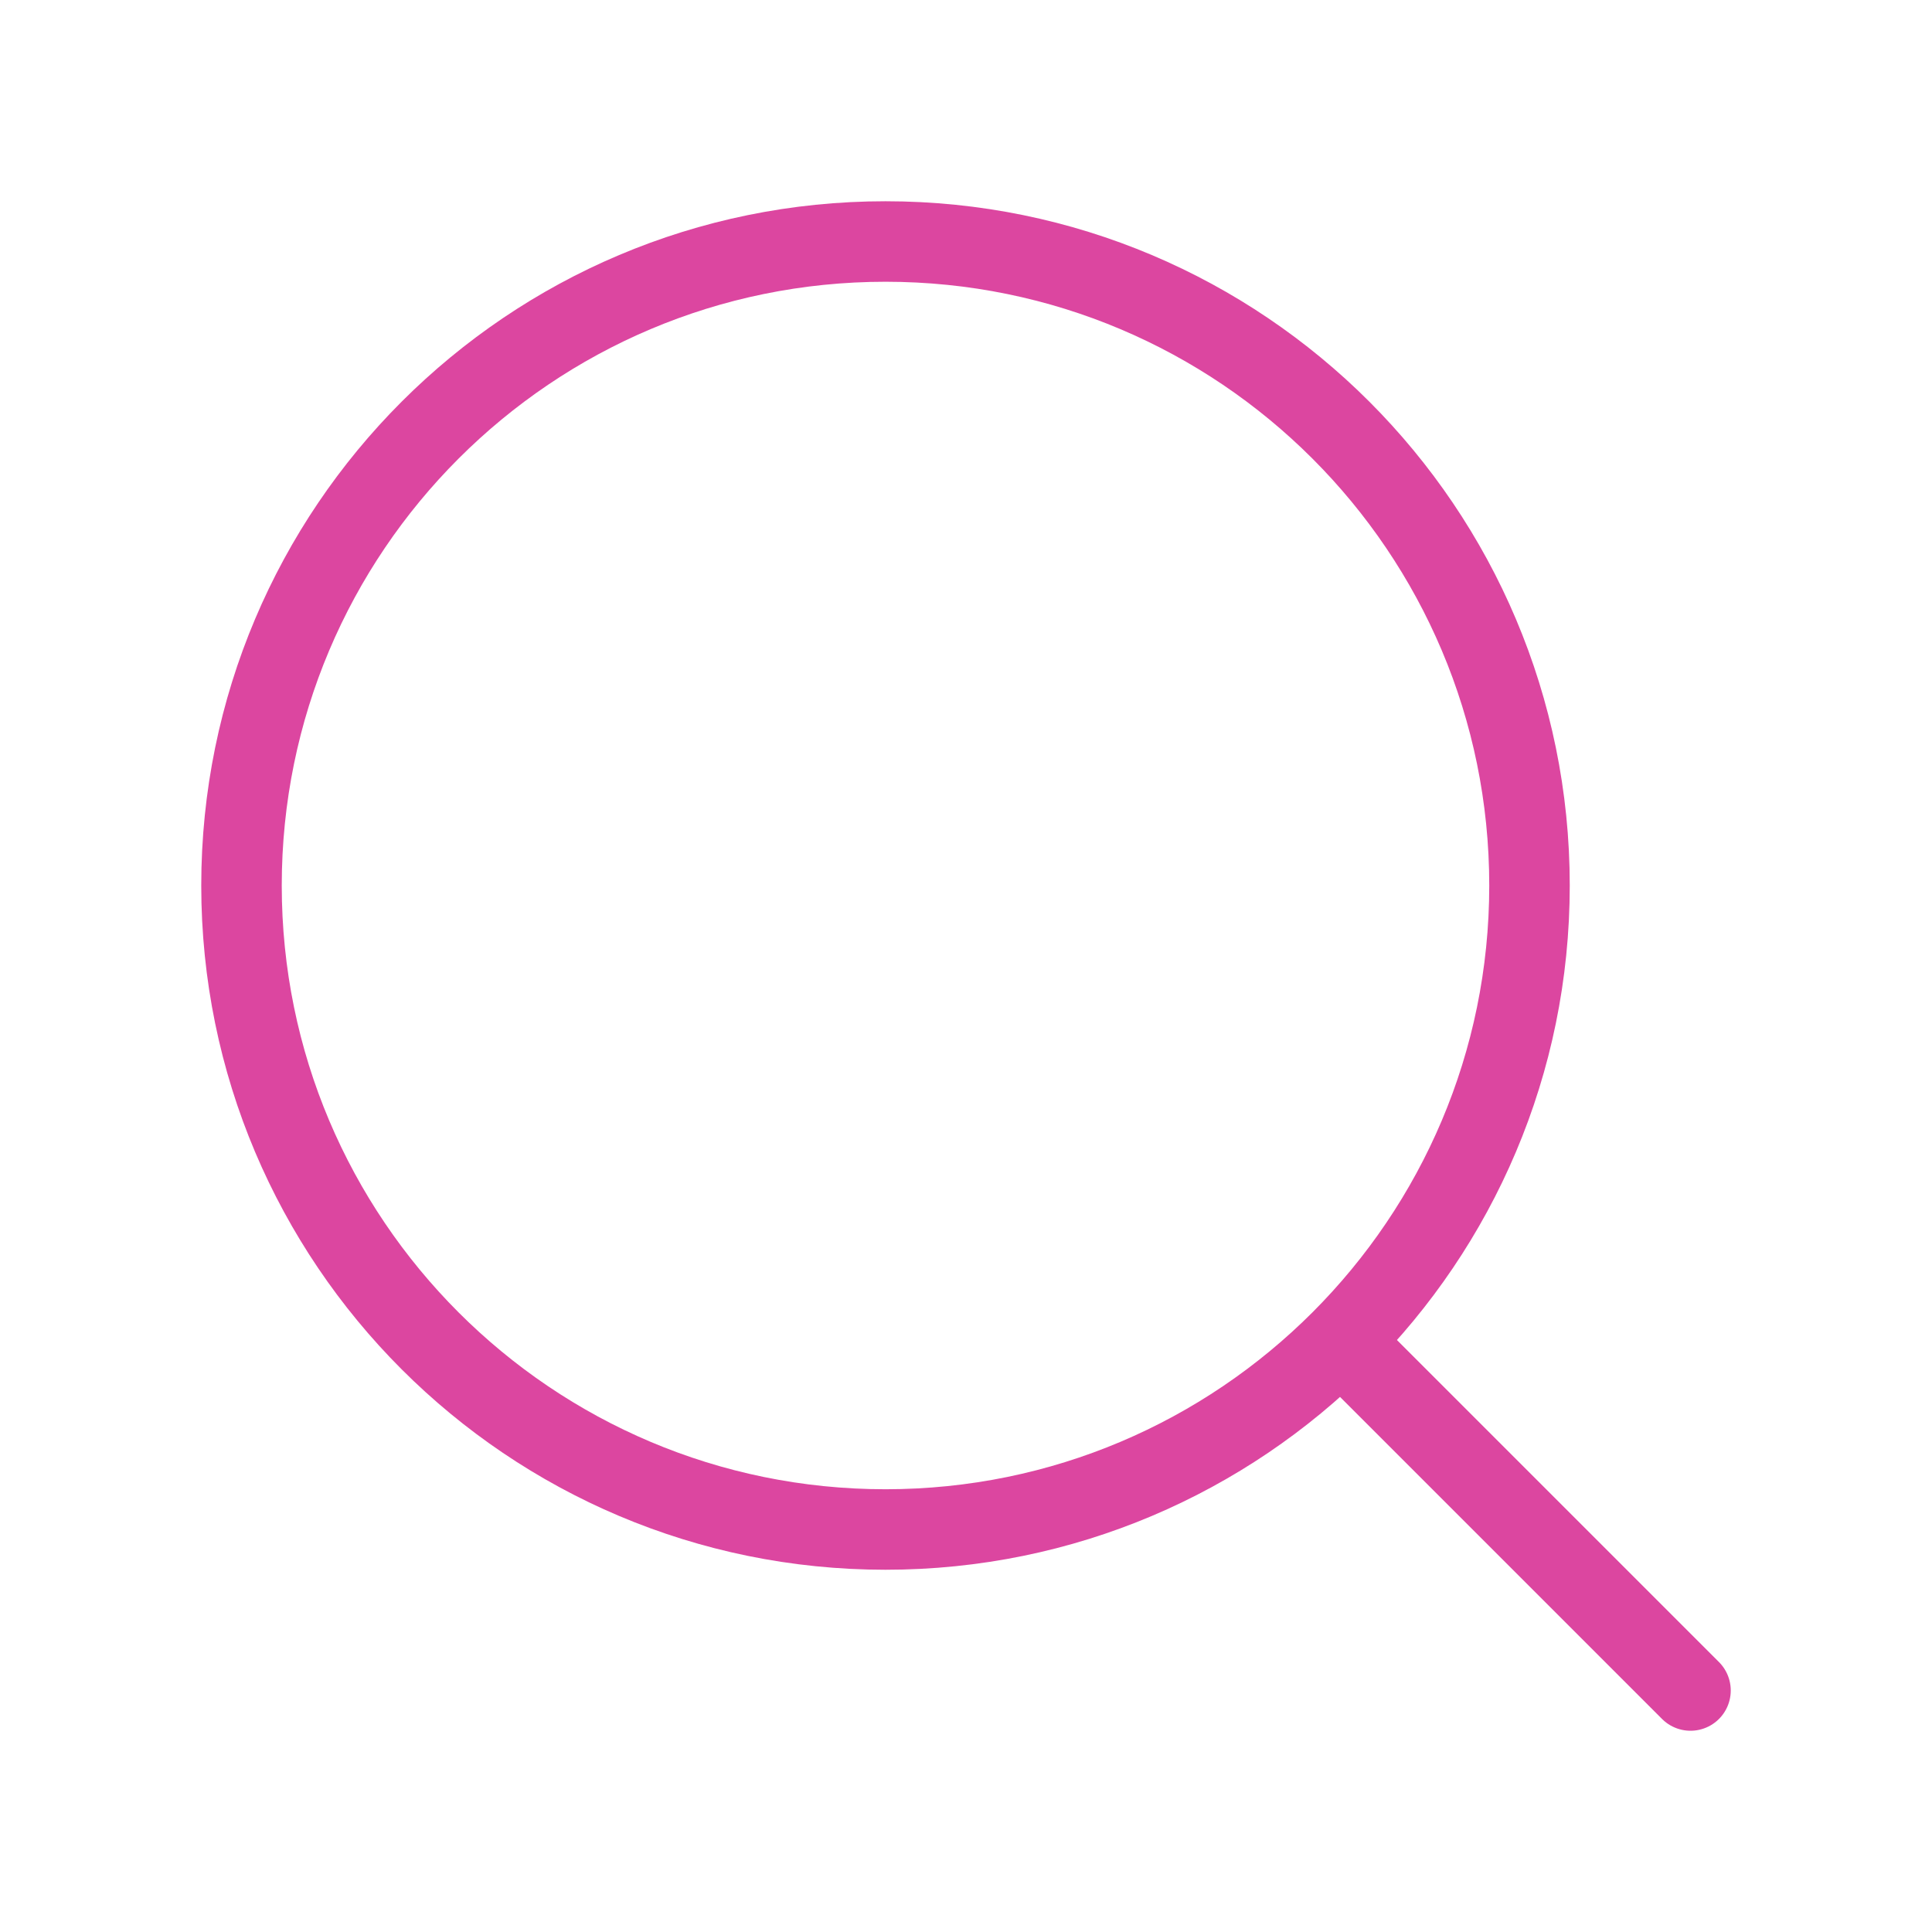
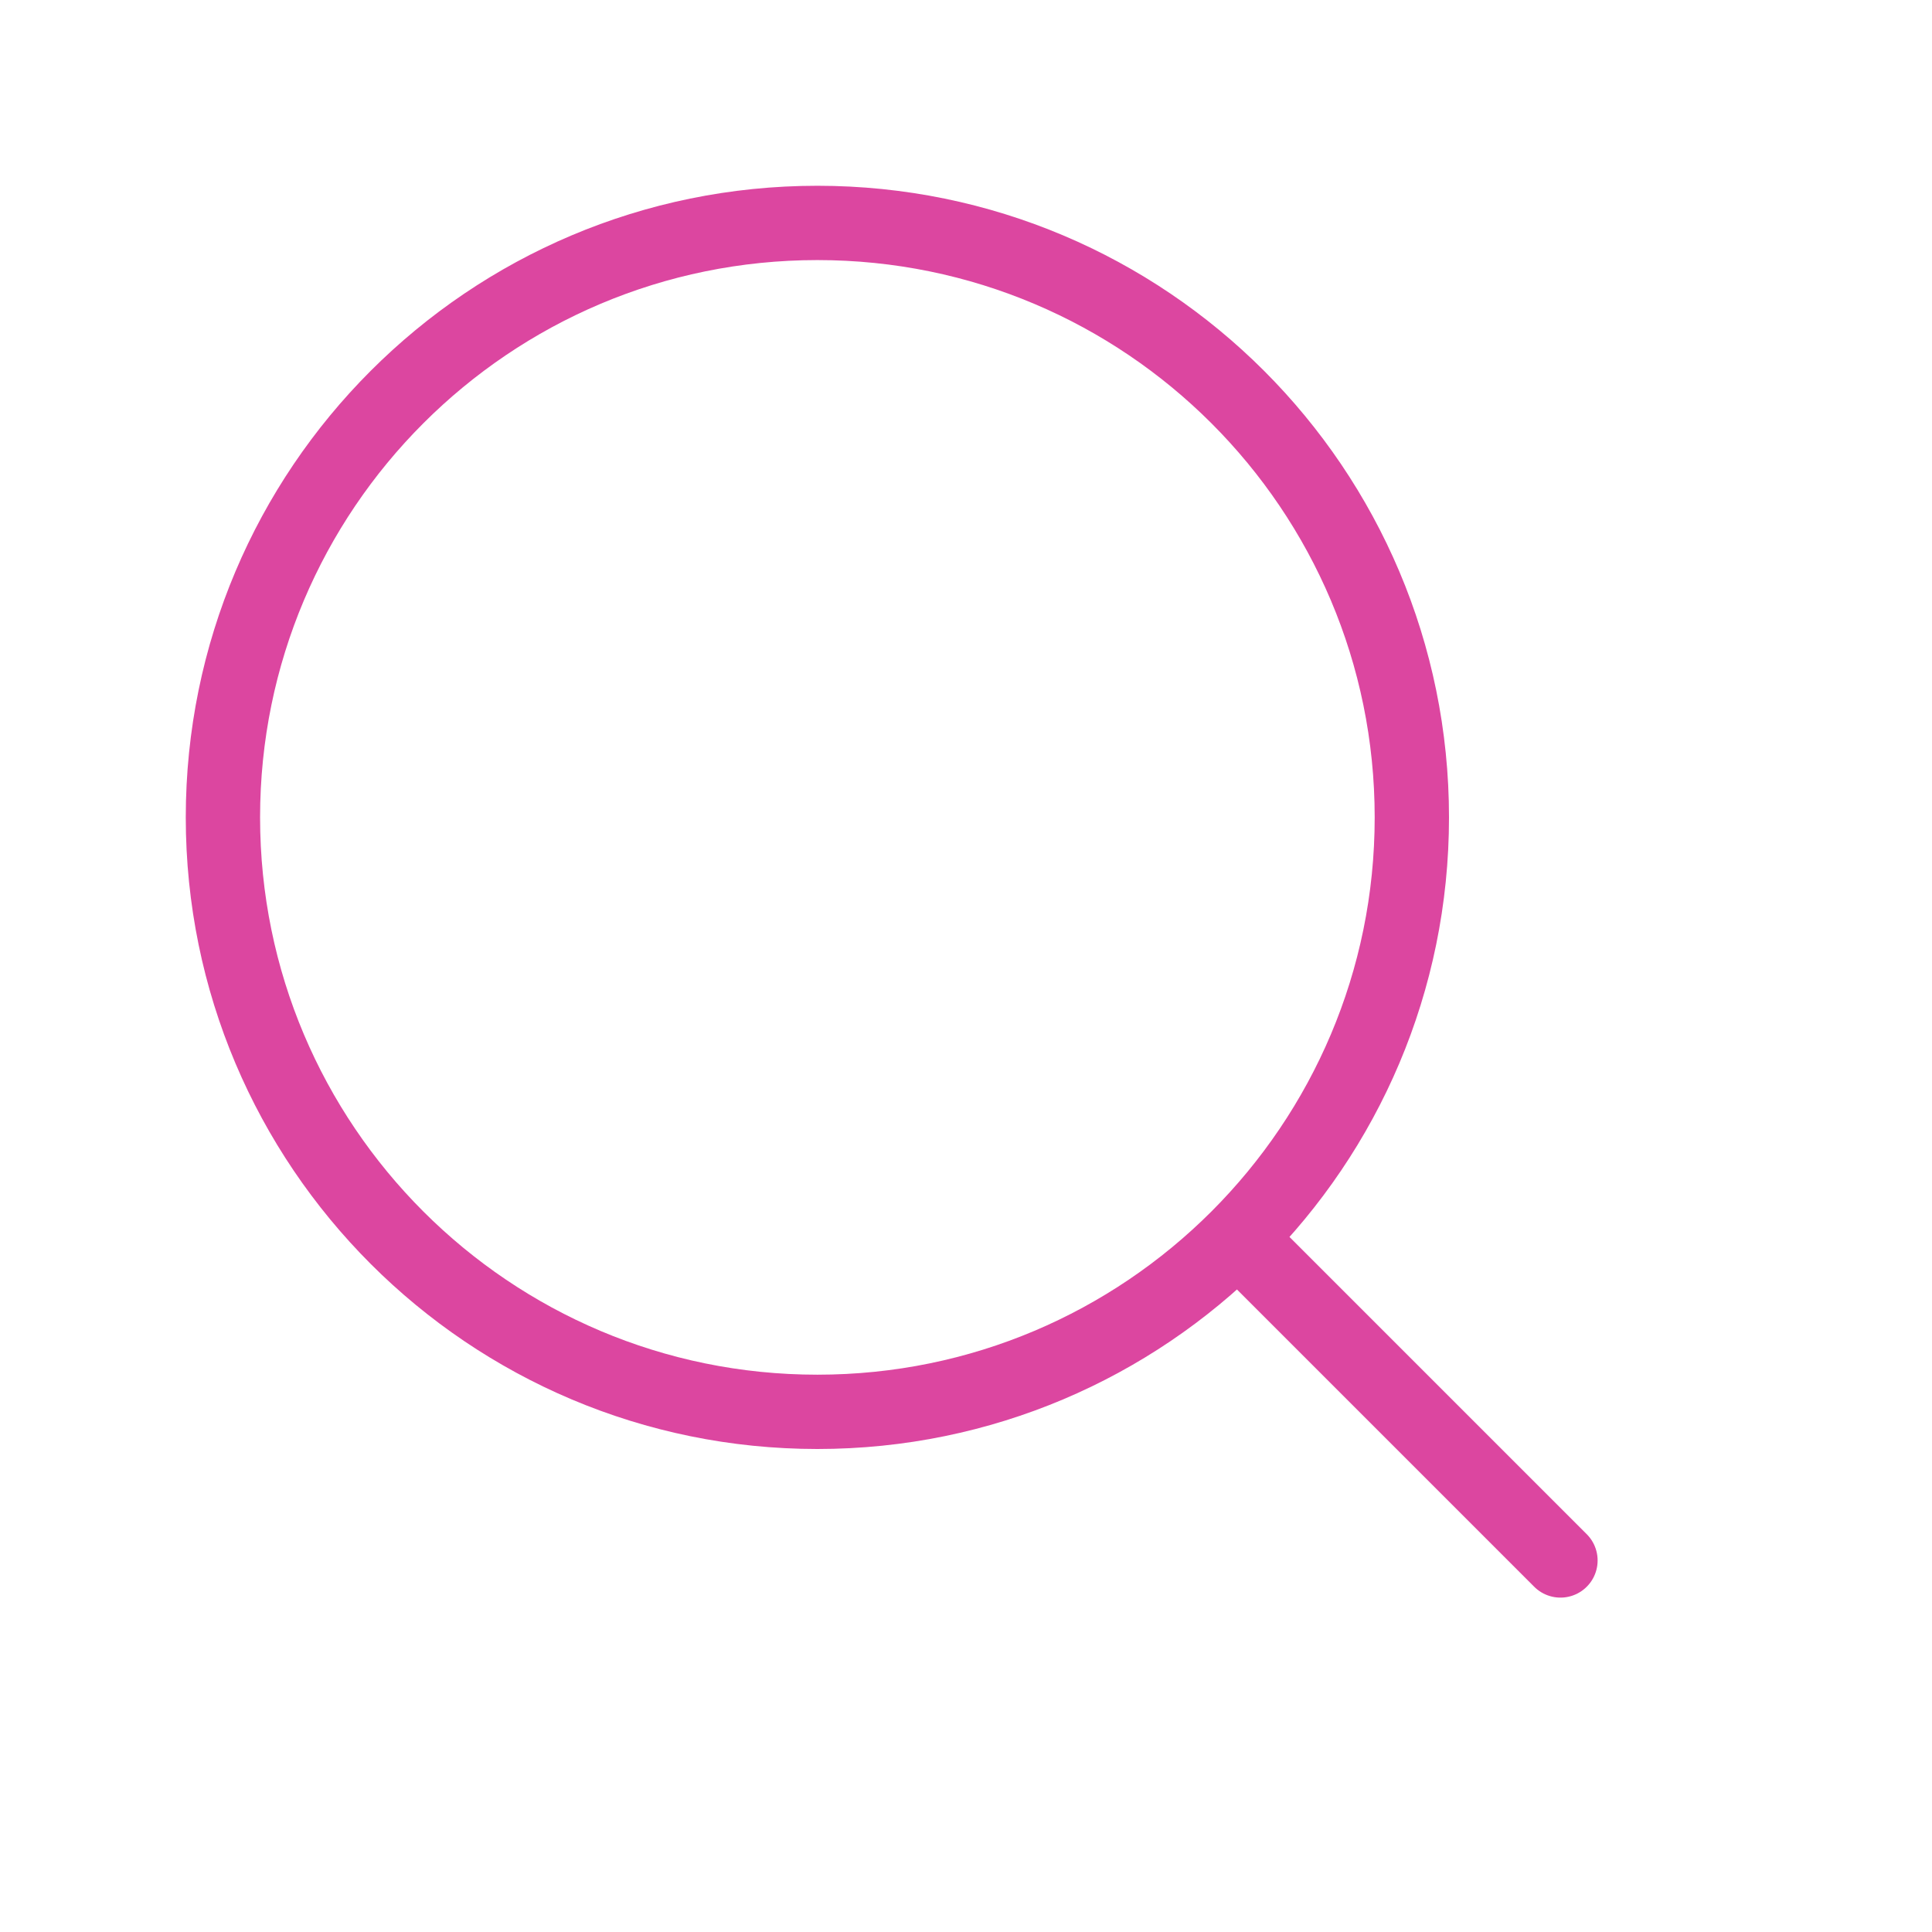
- <svg xmlns="http://www.w3.org/2000/svg" width="20" height="20" viewBox="0 0 24 24" fill="none" stroke="#dc46a0" stroke-width="1" stroke-linecap="round" stroke-linejoin="round" class="lucide lucide-search">
+ <svg xmlns="http://www.w3.org/2000/svg" width="24" height="24" viewBox="0 0 26 26" fill="none" stroke="#dc46a0" stroke-width="1" stroke-linecap="round" stroke-linejoin="round" class="lucide lucide-search">
  <circle cx="11" cy="11" r="8" />
  <path d="m21 21-4.3-4.3" />
</svg>
